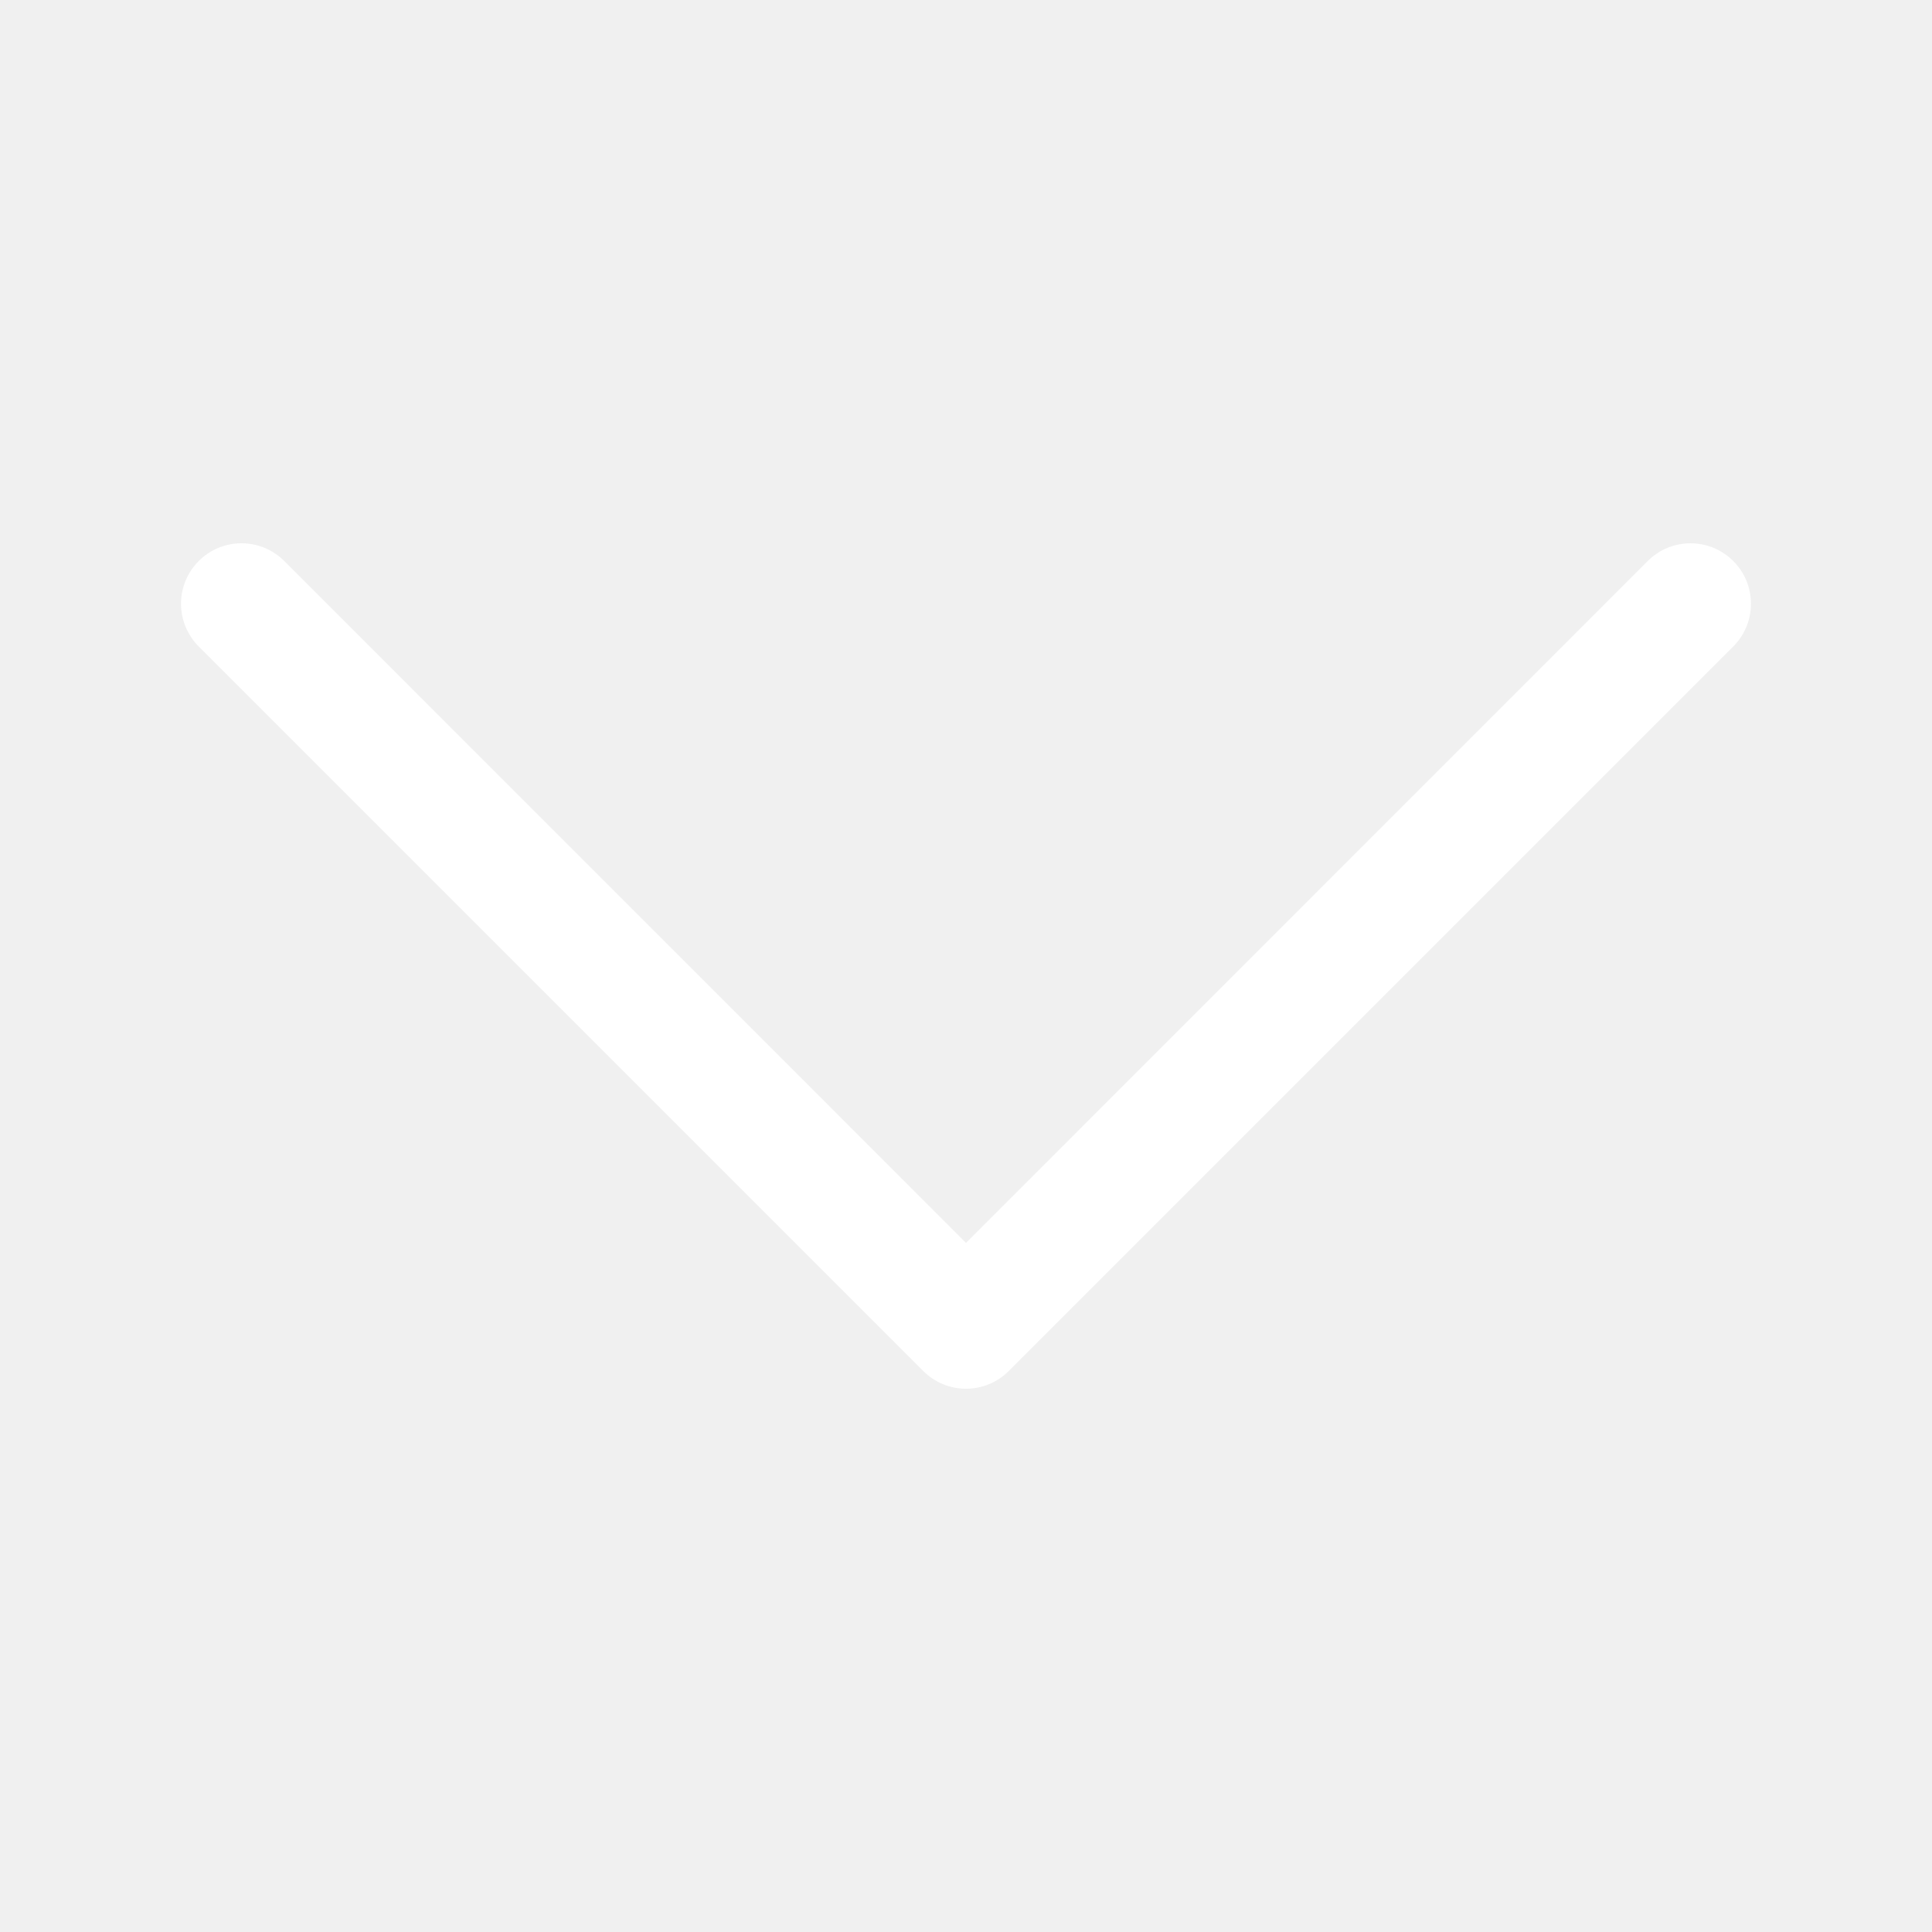
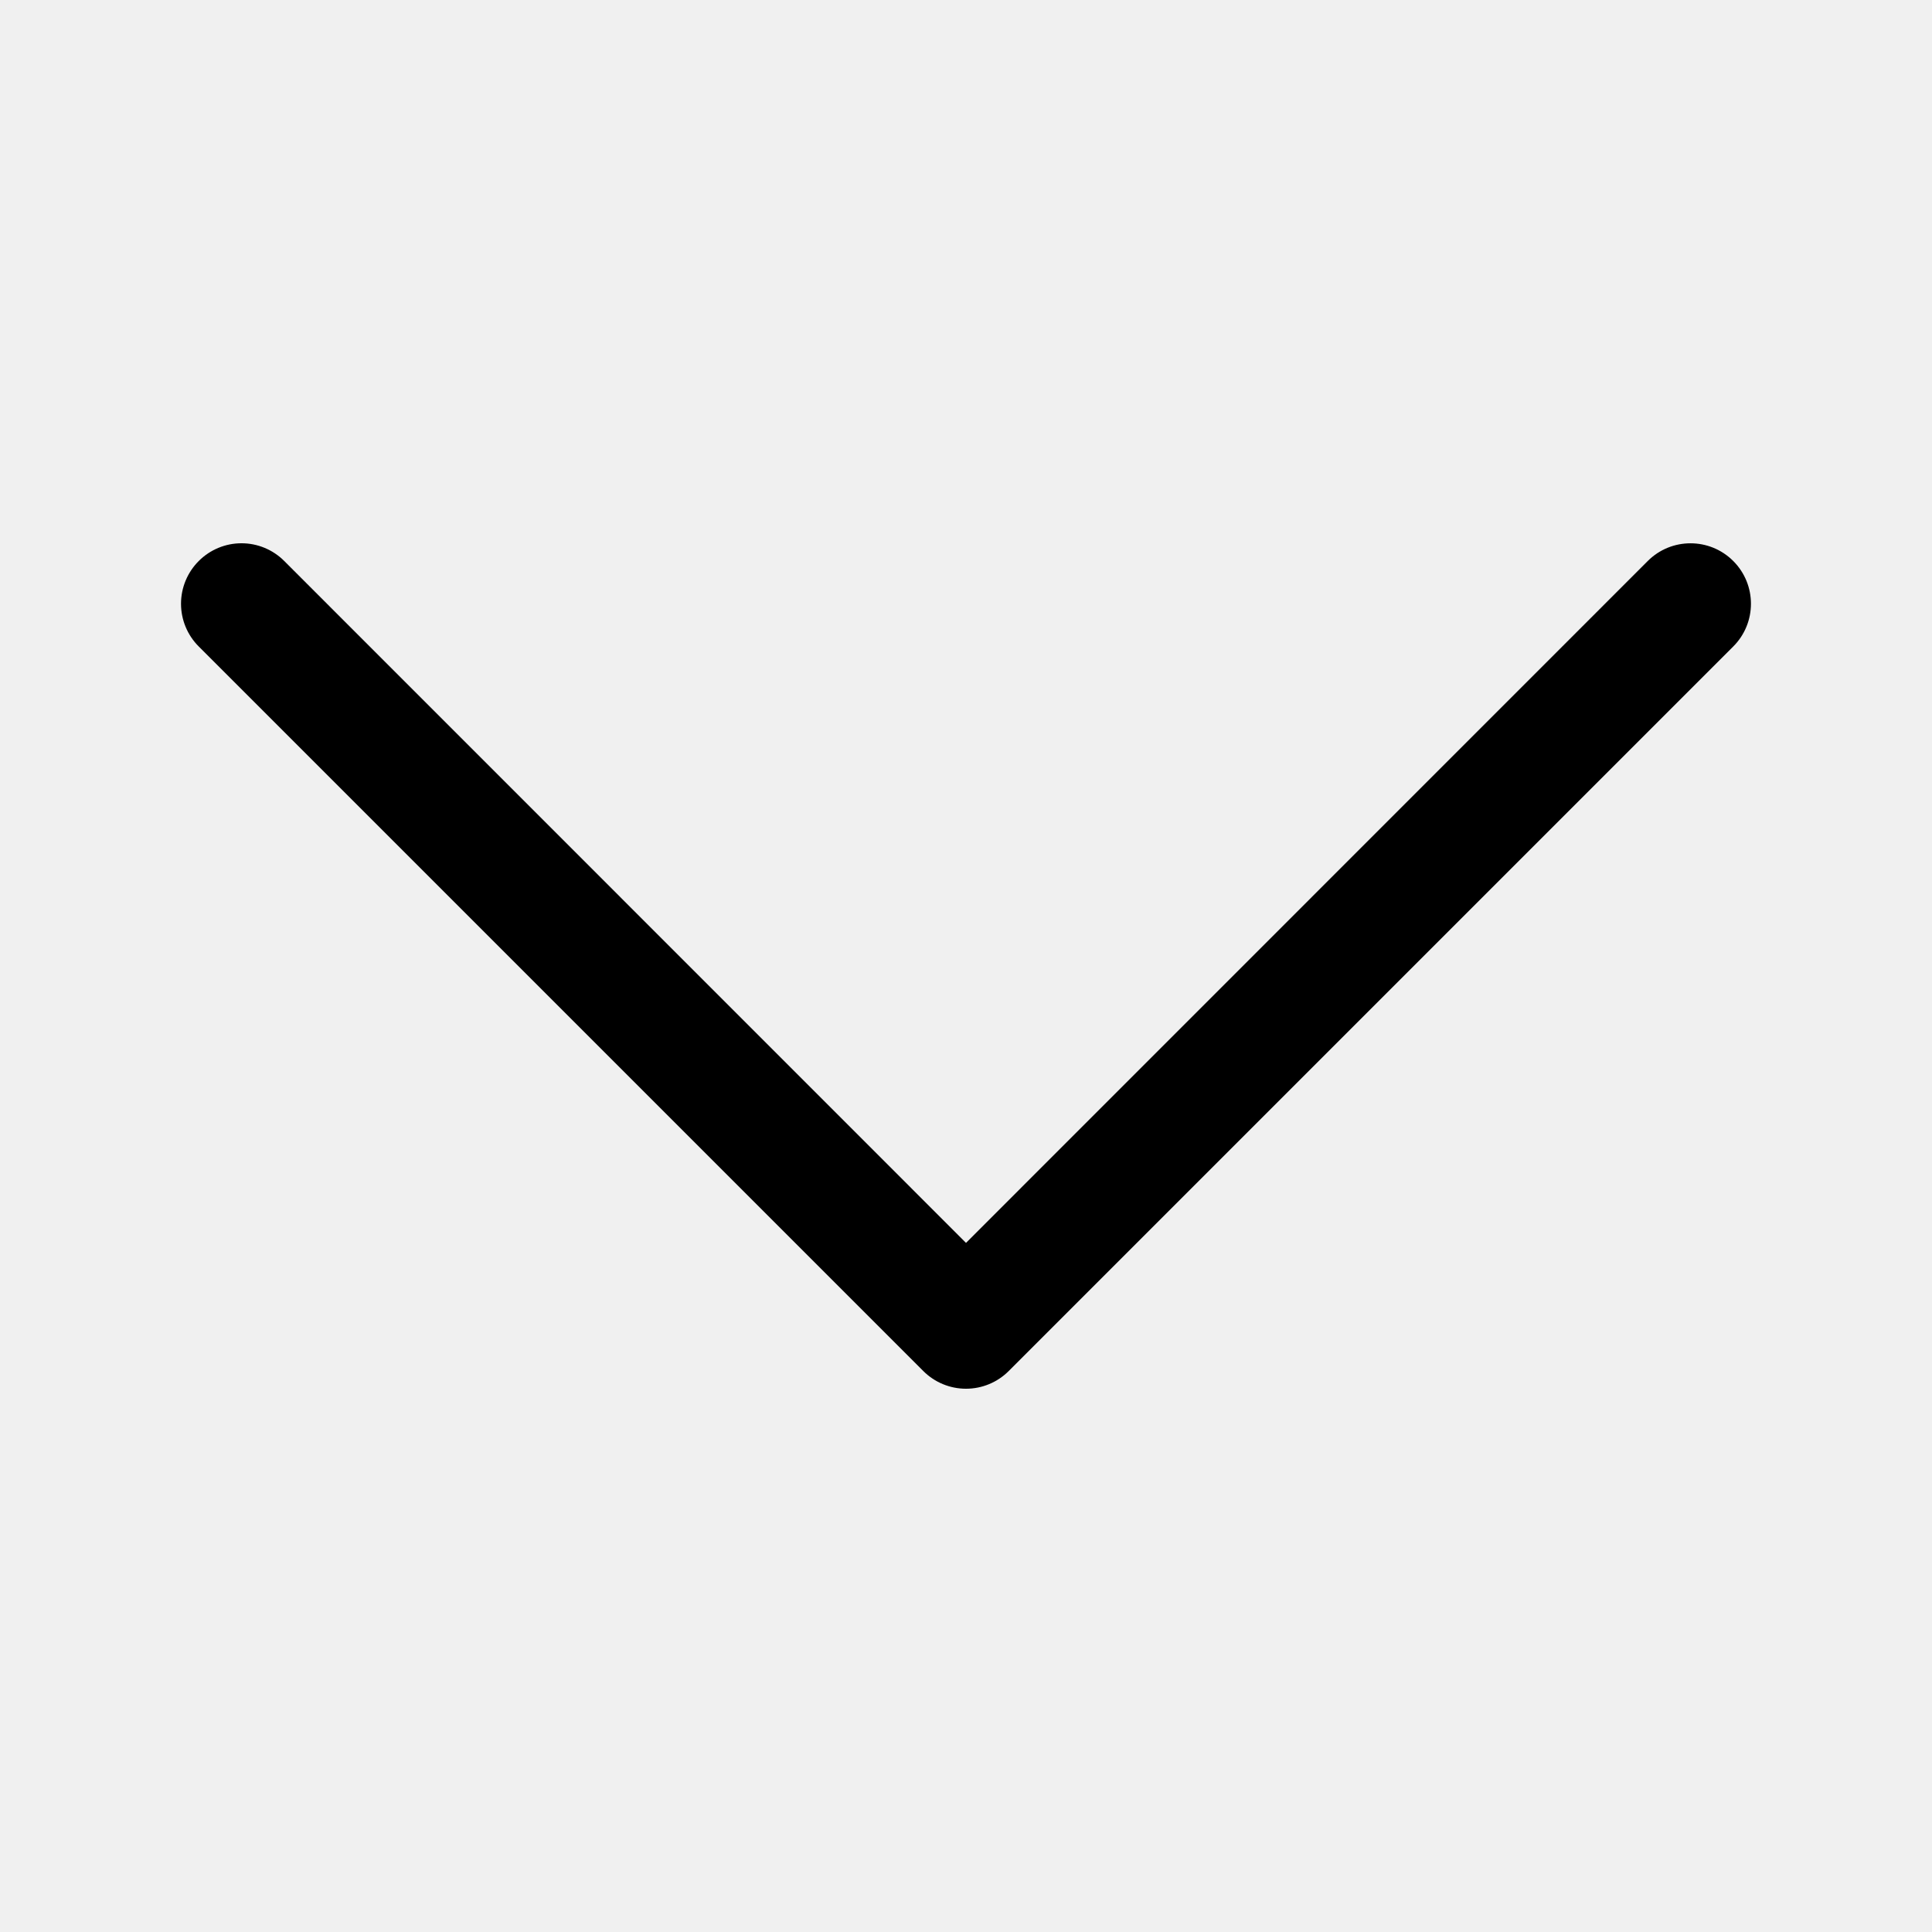
- <svg xmlns="http://www.w3.org/2000/svg" width="12" height="12" fill="#fff" class="bi bi-chevron-down" viewBox="0 0 16 16">
+ <svg xmlns="http://www.w3.org/2000/svg" width="12" height="12" fill="#000" class="bi bi-chevron-down" viewBox="0 0 16 16">
  <path fill-rule="evenodd" d="M1.646 4.646a.5.5 0 0 1 .708 0L8 10.293l5.646-5.647a.5.5 0 0 1 .708.708l-6 6a.5.5 0 0 1-.708 0l-6-6a.5.5 0 0 1 0-.708z" />
</svg>
